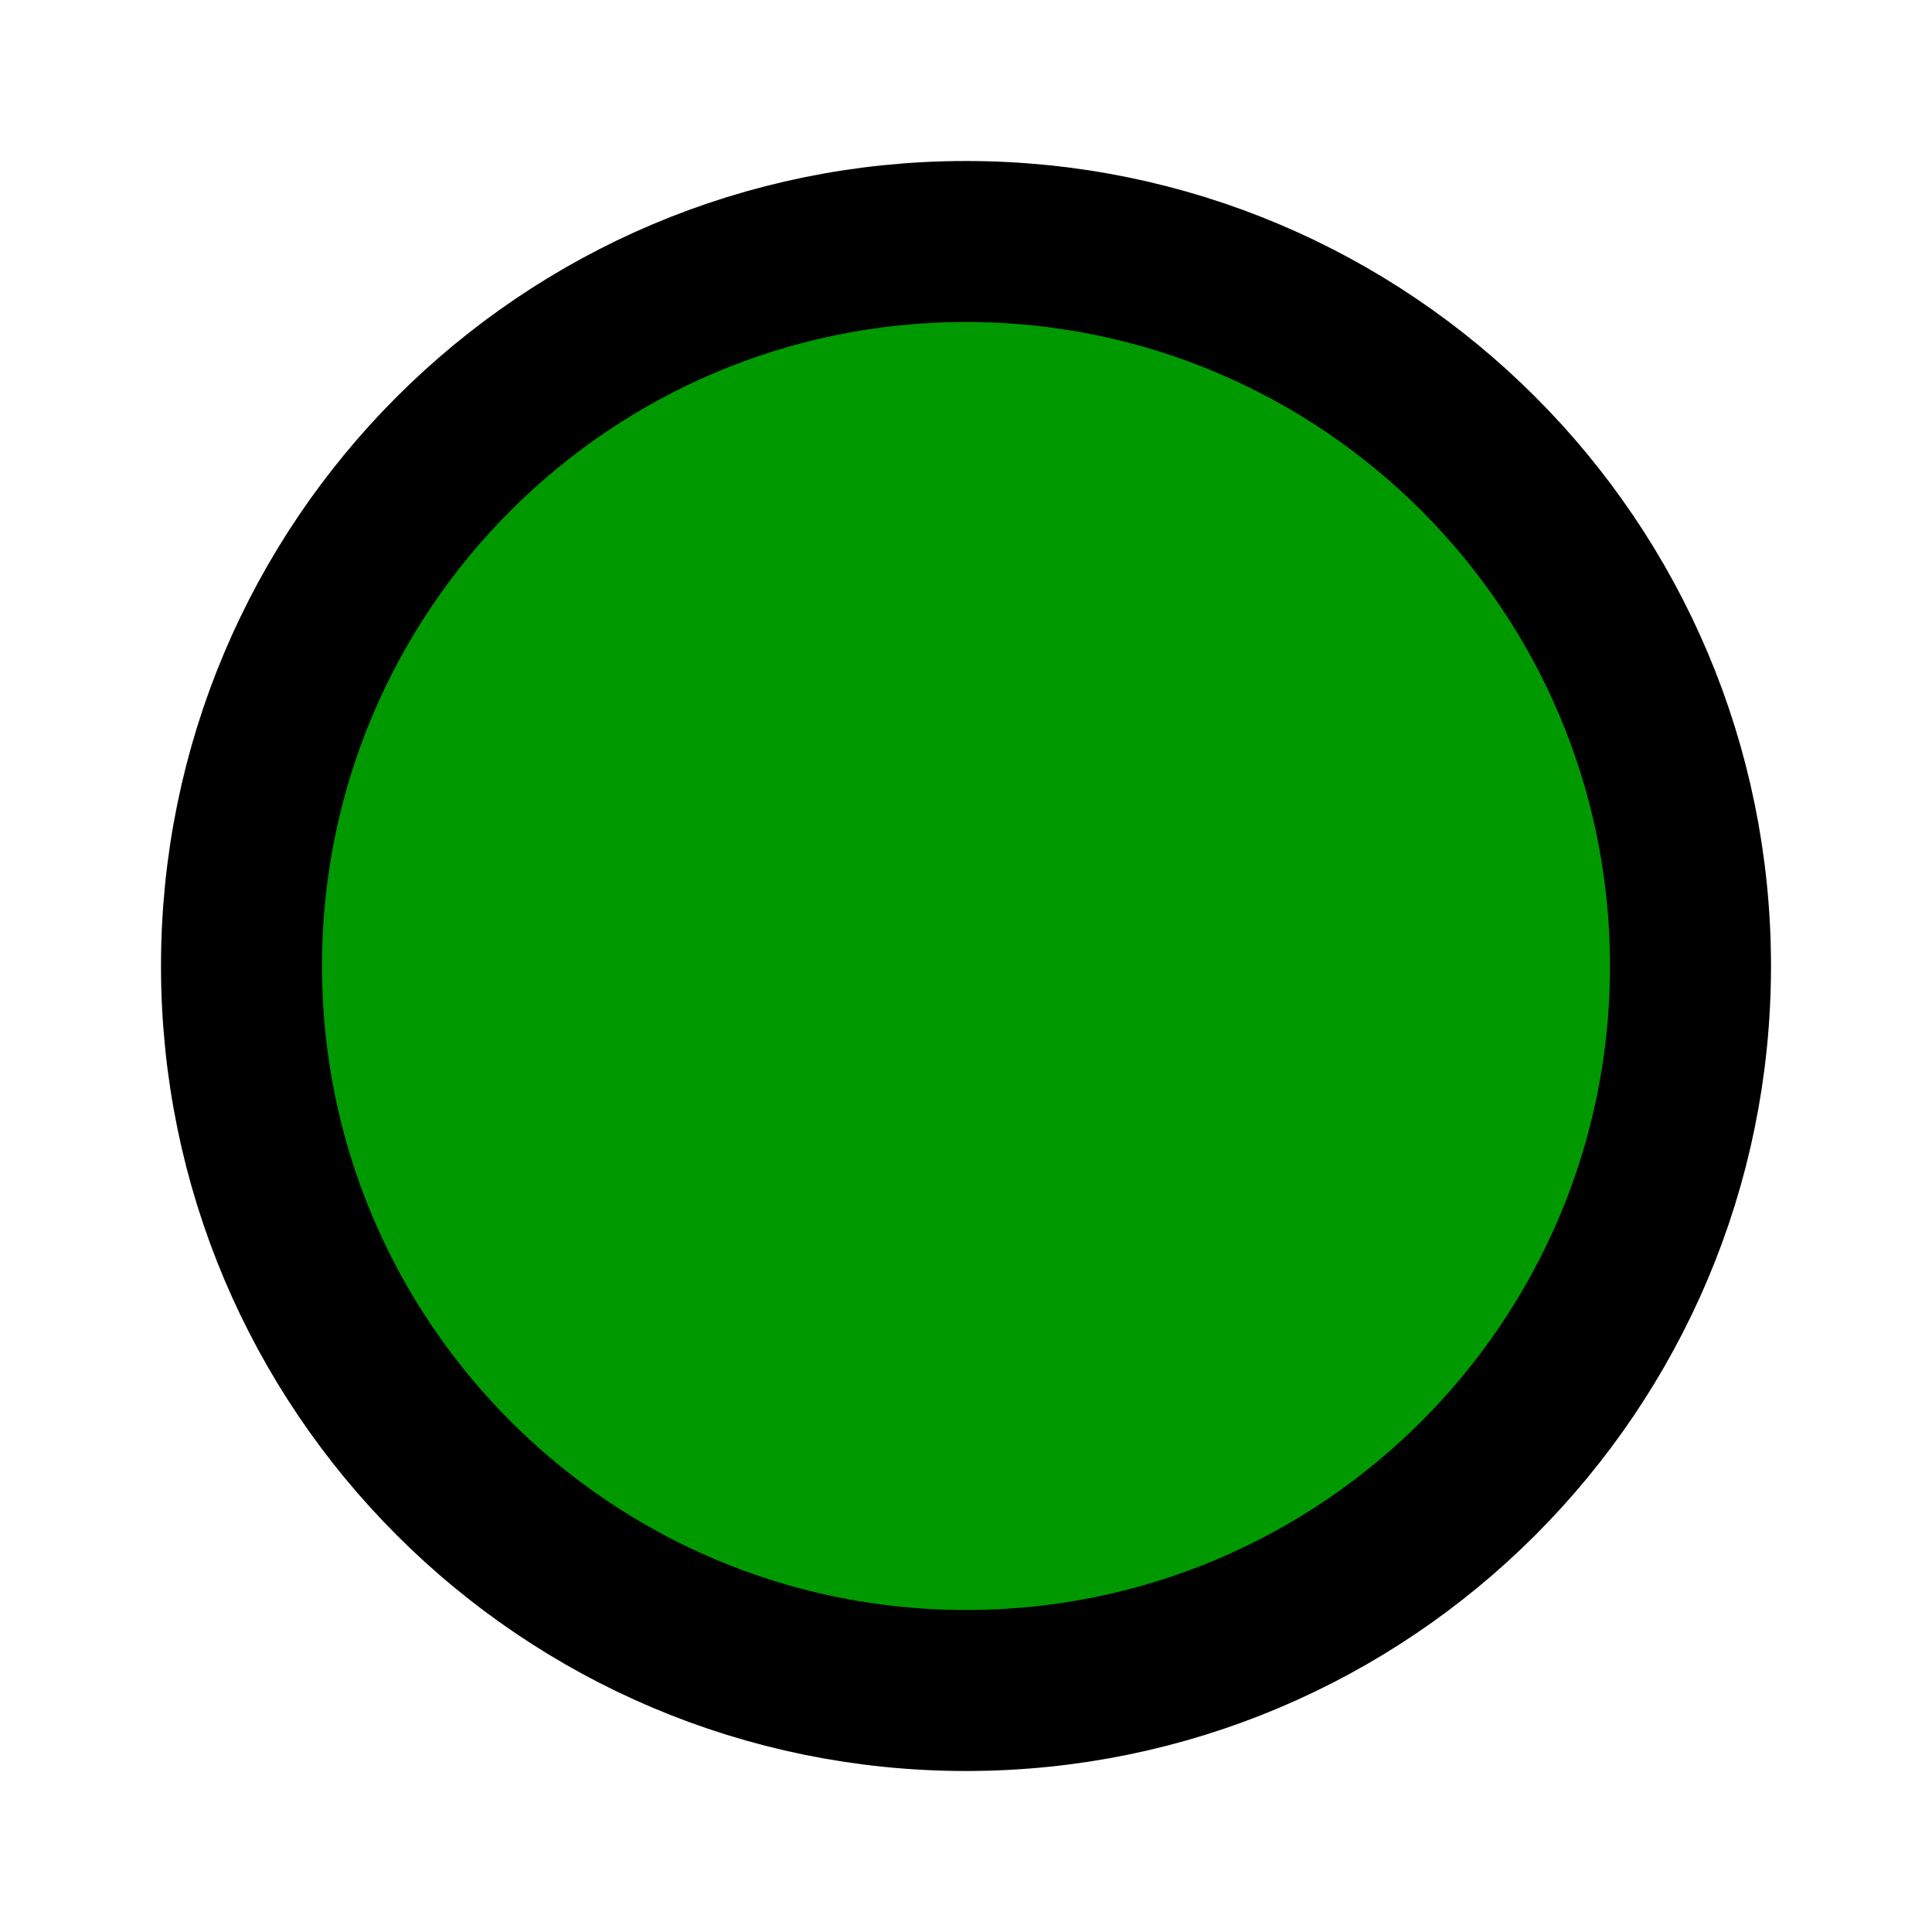
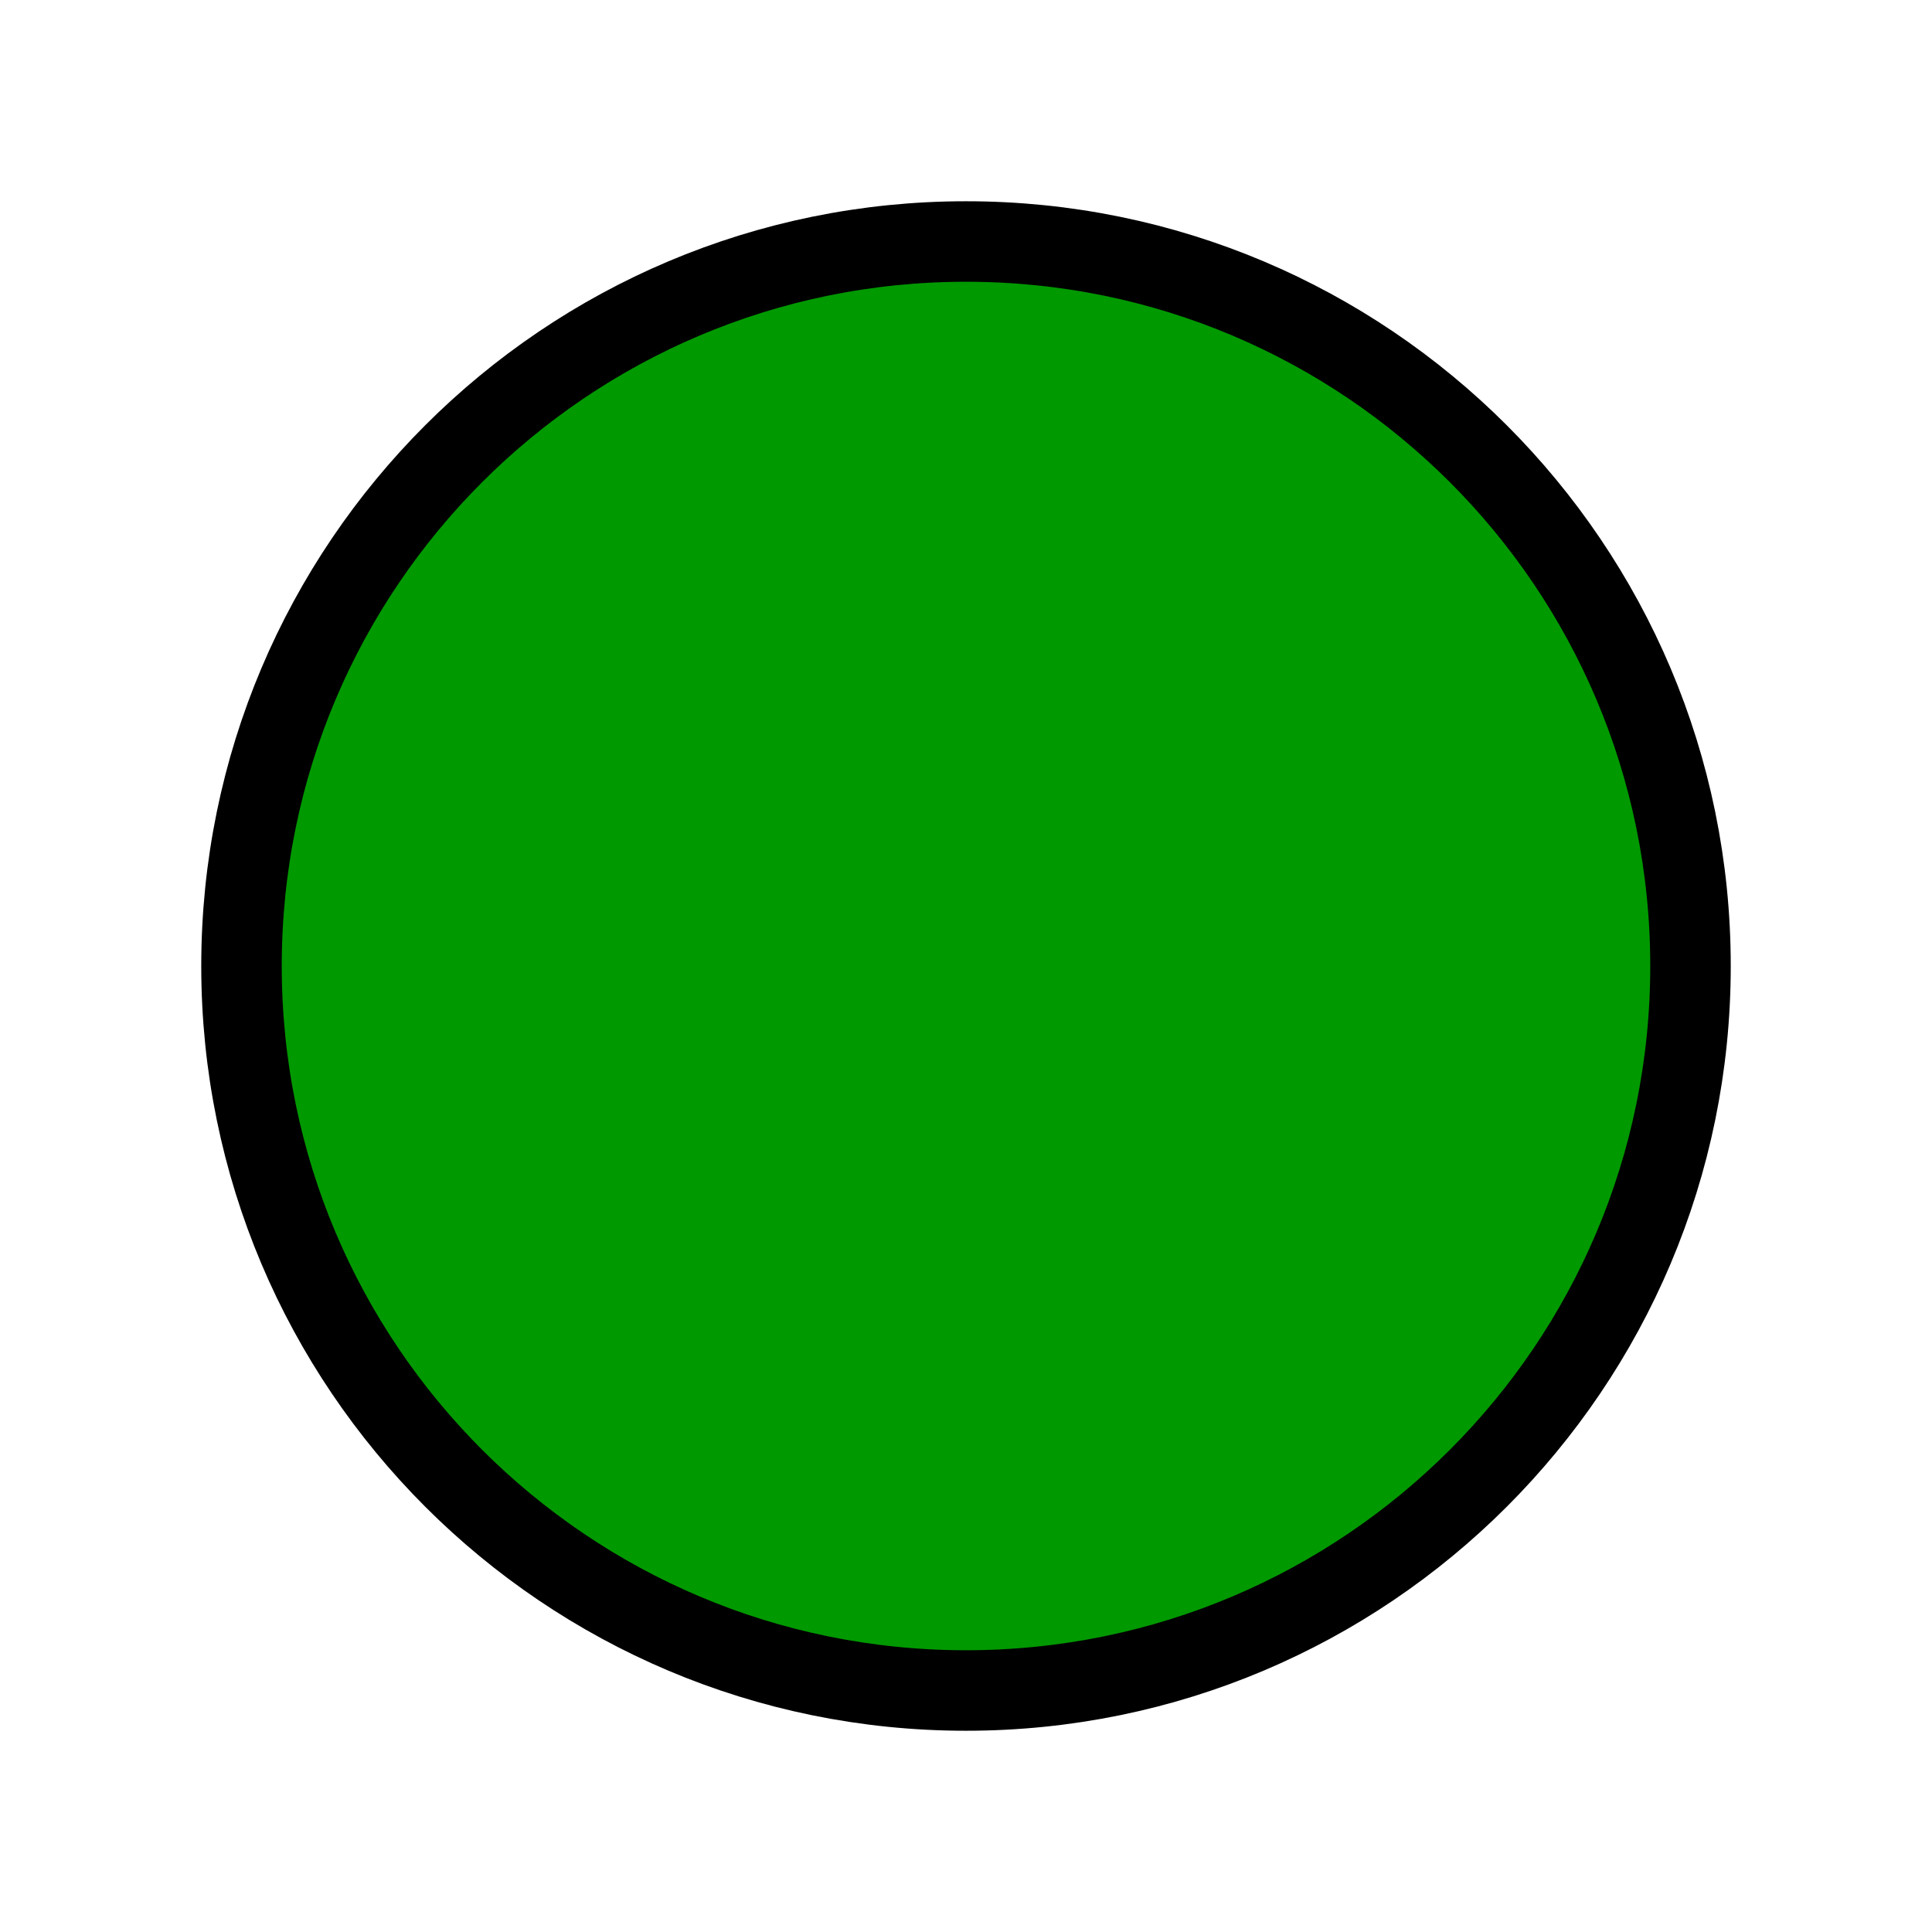
- <svg xmlns="http://www.w3.org/2000/svg" class="icon icon-tabler icon-tabler-circle" width="24" height="24" viewBox="0 0 24 24" stroke-width="2" stroke="currentColor" fill="#009900" stroke-linecap="round" stroke-linejoin="round">
+ <svg xmlns="http://www.w3.org/2000/svg" class="icon icon-tabler icon-tabler-circle" width="24" height="24" viewBox="0 0 24 24" stroke-width="1" stroke="currentColor" fill="#009900" stroke-linecap="round" stroke-linejoin="round">
  <path stroke="none" d="M0 0h24v24H0z" fill="none" />
  <circle cx="12" cy="12" r="9" />
</svg>
